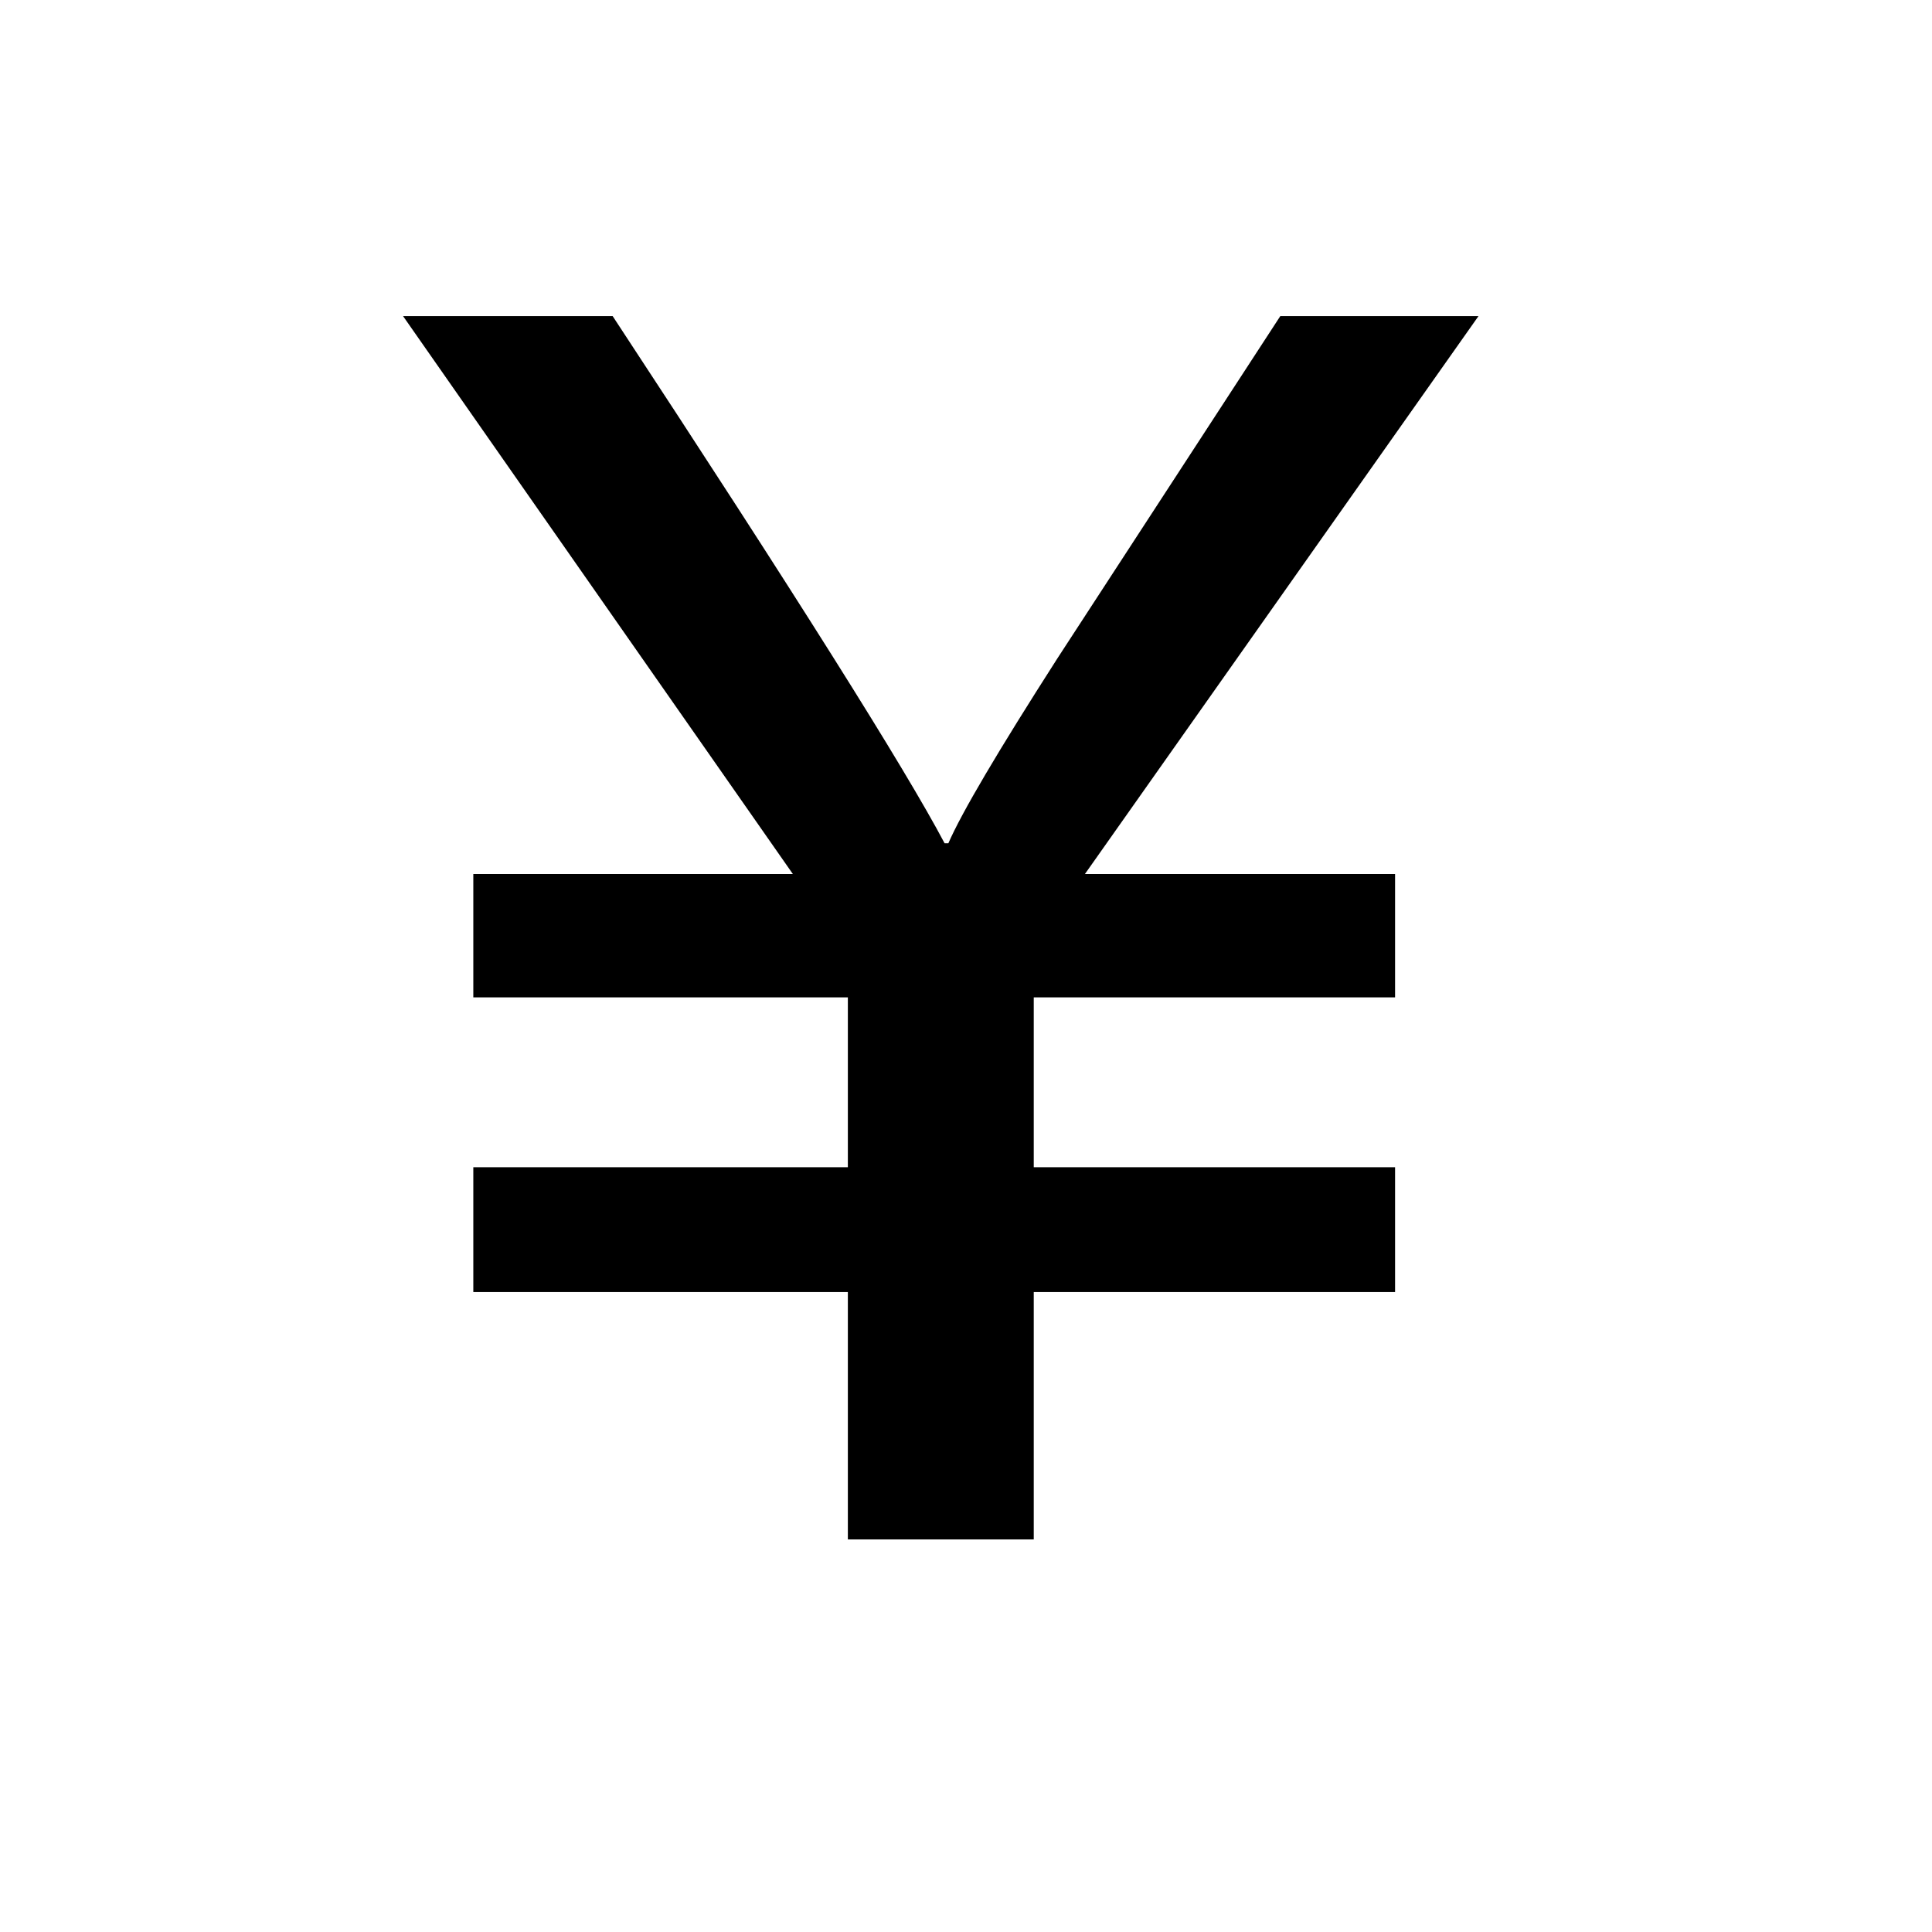
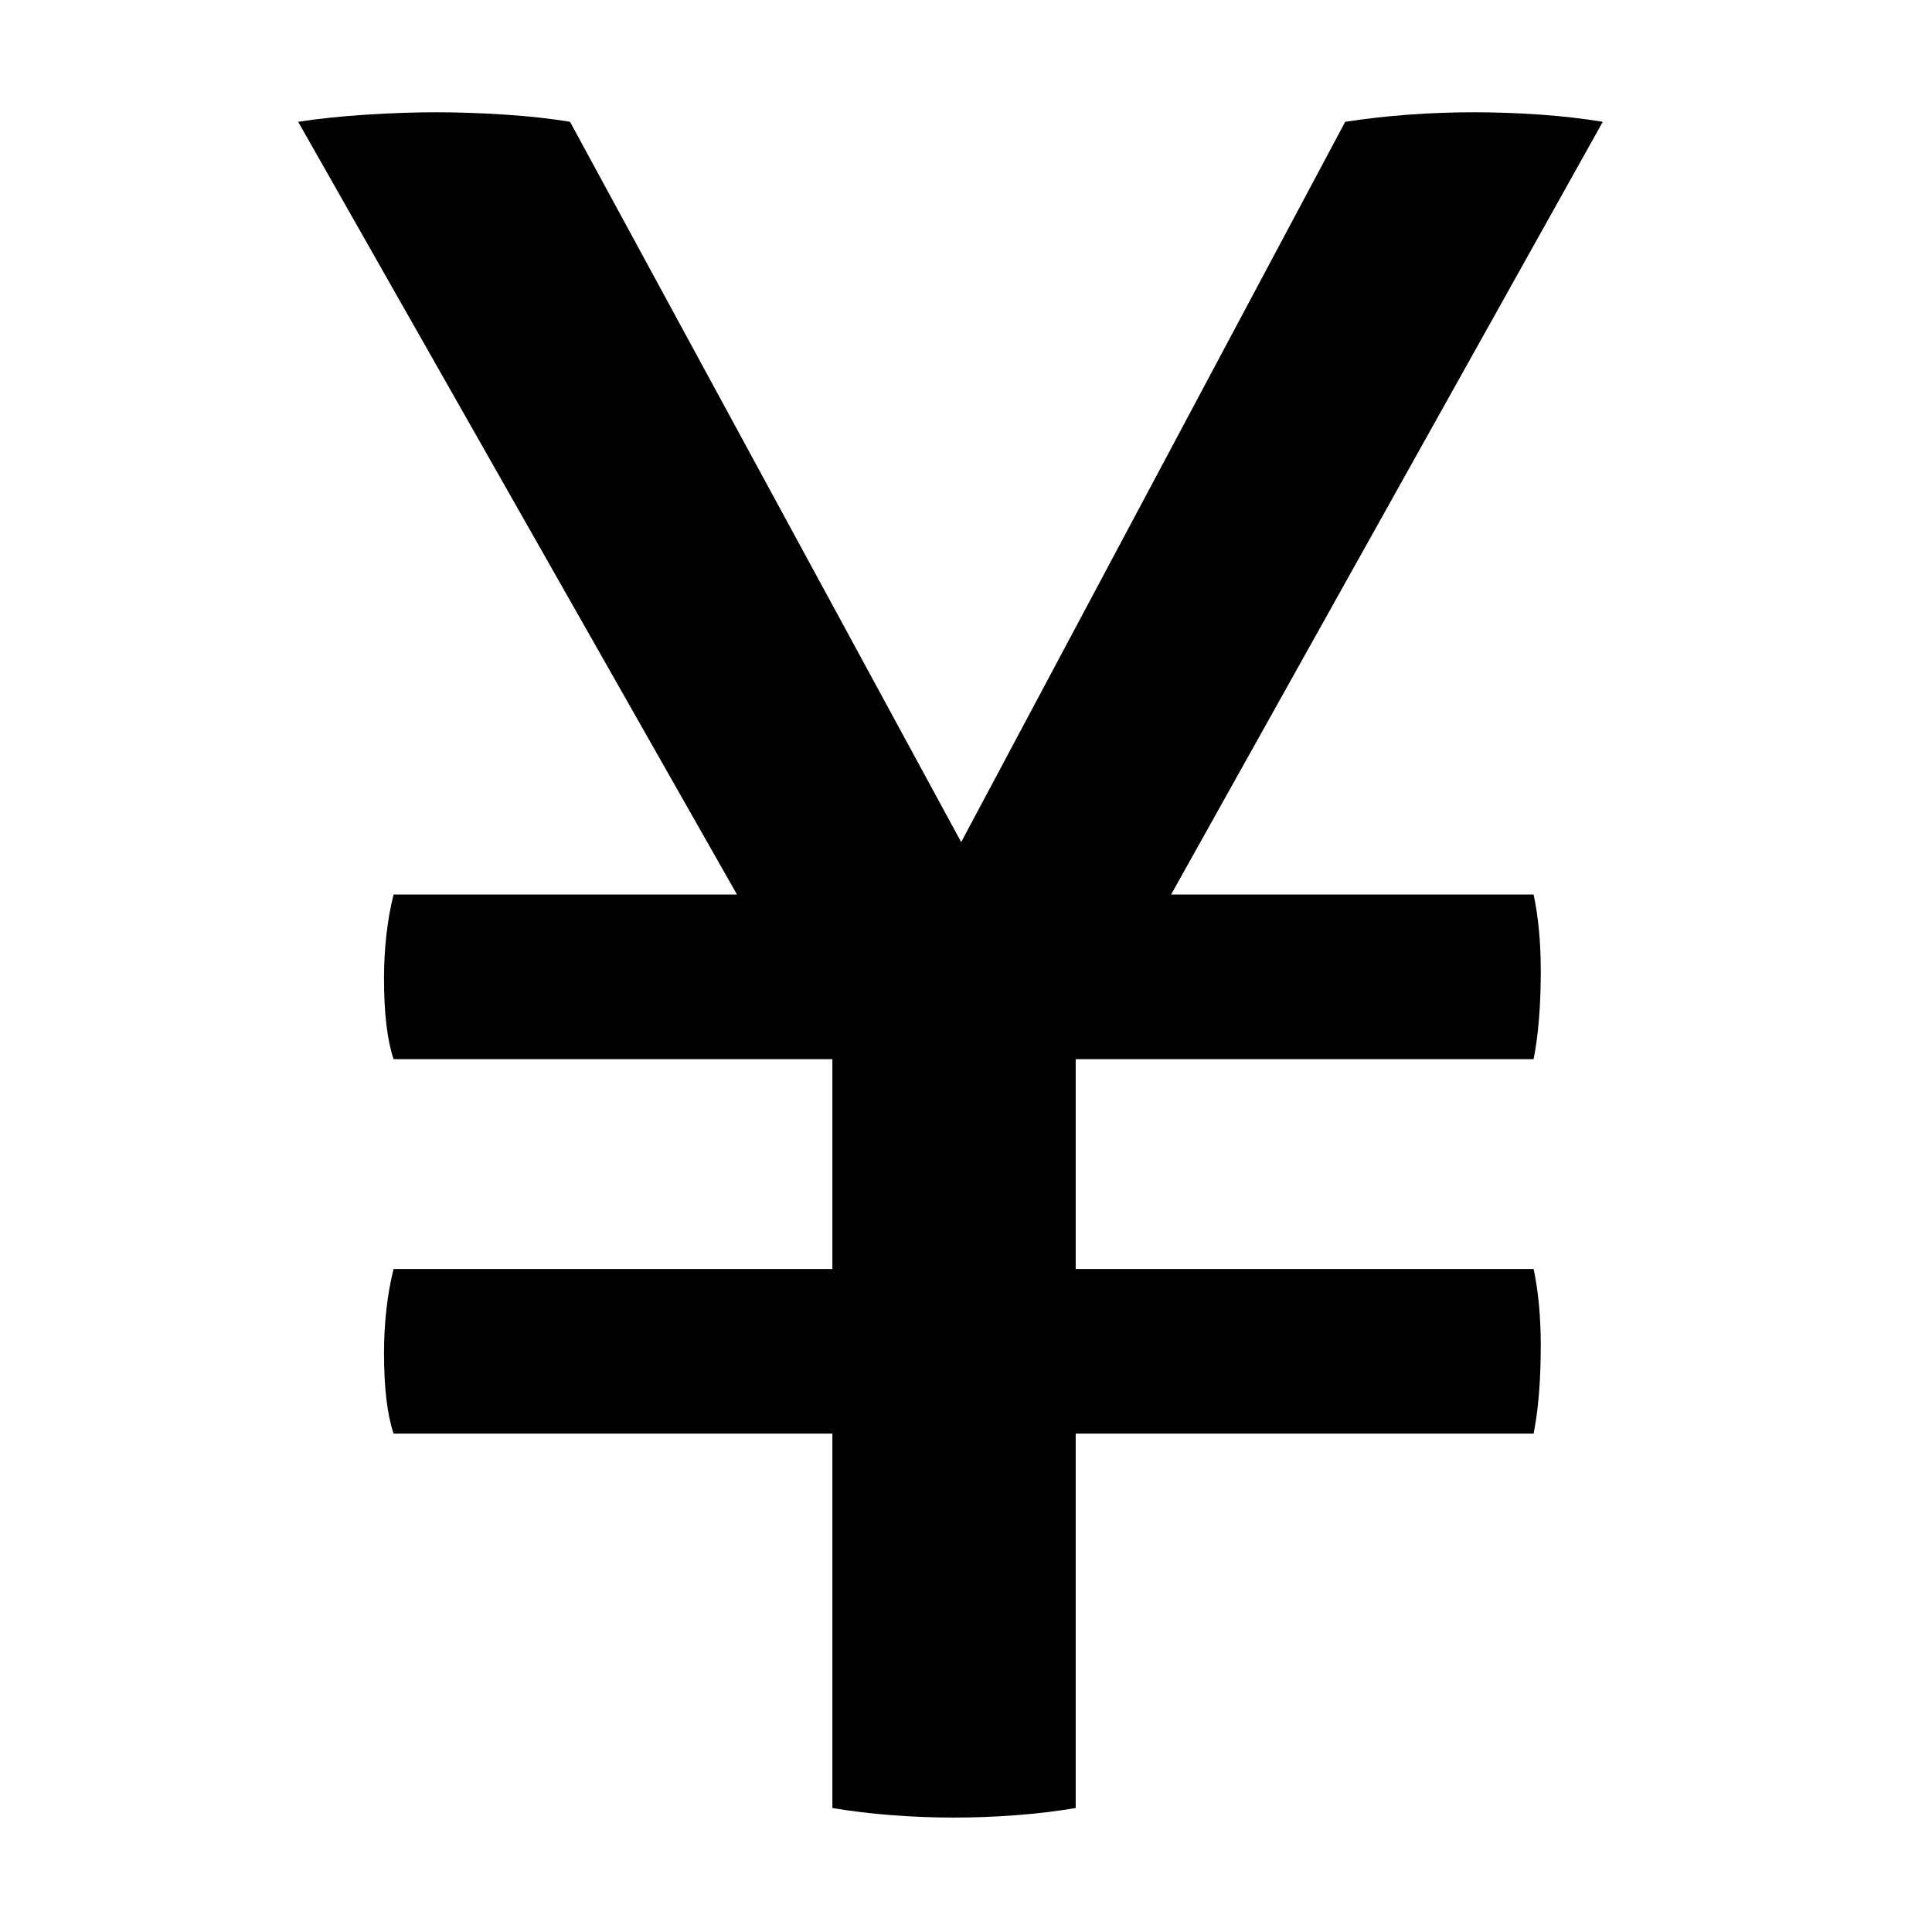
- <svg xmlns="http://www.w3.org/2000/svg" t="1588924252053" class="icon" viewBox="0 0 1024 1024" version="1.1" p-id="5701" width="200" height="200">
+ <svg xmlns="http://www.w3.org/2000/svg" t="1585888941563" class="icon" viewBox="0 0 1024 1024" version="1.1" p-id="2971" width="200" height="200">
  <defs>
    <style type="text/css" />
  </defs>
-   <path d="M783.612 167.565L575.025 463.258H739.417v65.367H547.91v90.025H739.417v66.184H547.91v131.087H449.381V684.833H250.865v-66.184h198.517V528.625H250.865v-65.367h169.374L213.646 167.565h111.089c96.536 146.85 155.141 240.006 175.922 279.396h1.992c7.046-16.225 26.331-48.891 57.786-97.996L678.571 167.565h105.041z" p-id="5702" />
+   <path d="M441.186 759.832l-232.587 0c-3.389-10.102-5.067-24.432-5.067-42.975 0-7.584 0.42-15.168 1.259-22.753 0.839-7.585 2.113-14.749 3.808-21.495l232.587 0L441.185 561.358l-232.587 0c-3.389-10.102-5.067-24.431-5.067-42.974 0-7.585 0.42-15.169 1.259-22.754 0.839-7.584 2.113-14.749 3.808-21.495l182.029 0L158.025 64.555c10.941-1.678 22.947-2.937 36.018-3.776 13.071-0.839 25.497-1.275 37.309-1.275 11.78 0 23.997 0.436 36.648 1.275 12.636 0.839 24.012 2.098 34.13 3.776L509.446 446.332 712.986 64.555c10.941-1.678 22.108-2.937 33.486-3.776 11.377-0.839 22.964-1.275 34.776-1.275 11.78 0 23.576 0.436 35.389 1.275 11.797 0.839 22.753 2.098 32.872 3.776L620.697 474.137l192.147 0c2.517 11.812 3.792 25.287 3.792 40.456 0 18.542-1.275 34.13-3.792 46.766L570.139 561.359l0 111.251 242.706 0c2.517 11.813 3.792 25.287 3.792 40.455 0 18.542-1.275 34.131-3.792 46.767L570.139 759.832l0 198.472c-10.118 1.678-20.656 2.953-31.614 3.791-10.957 0.839-21.914 1.259-32.871 1.259-10.958 0-21.915-0.42-32.873-1.259-10.958-0.838-21.495-2.113-31.597-3.791L441.185 759.832z" p-id="2972" />
</svg>
